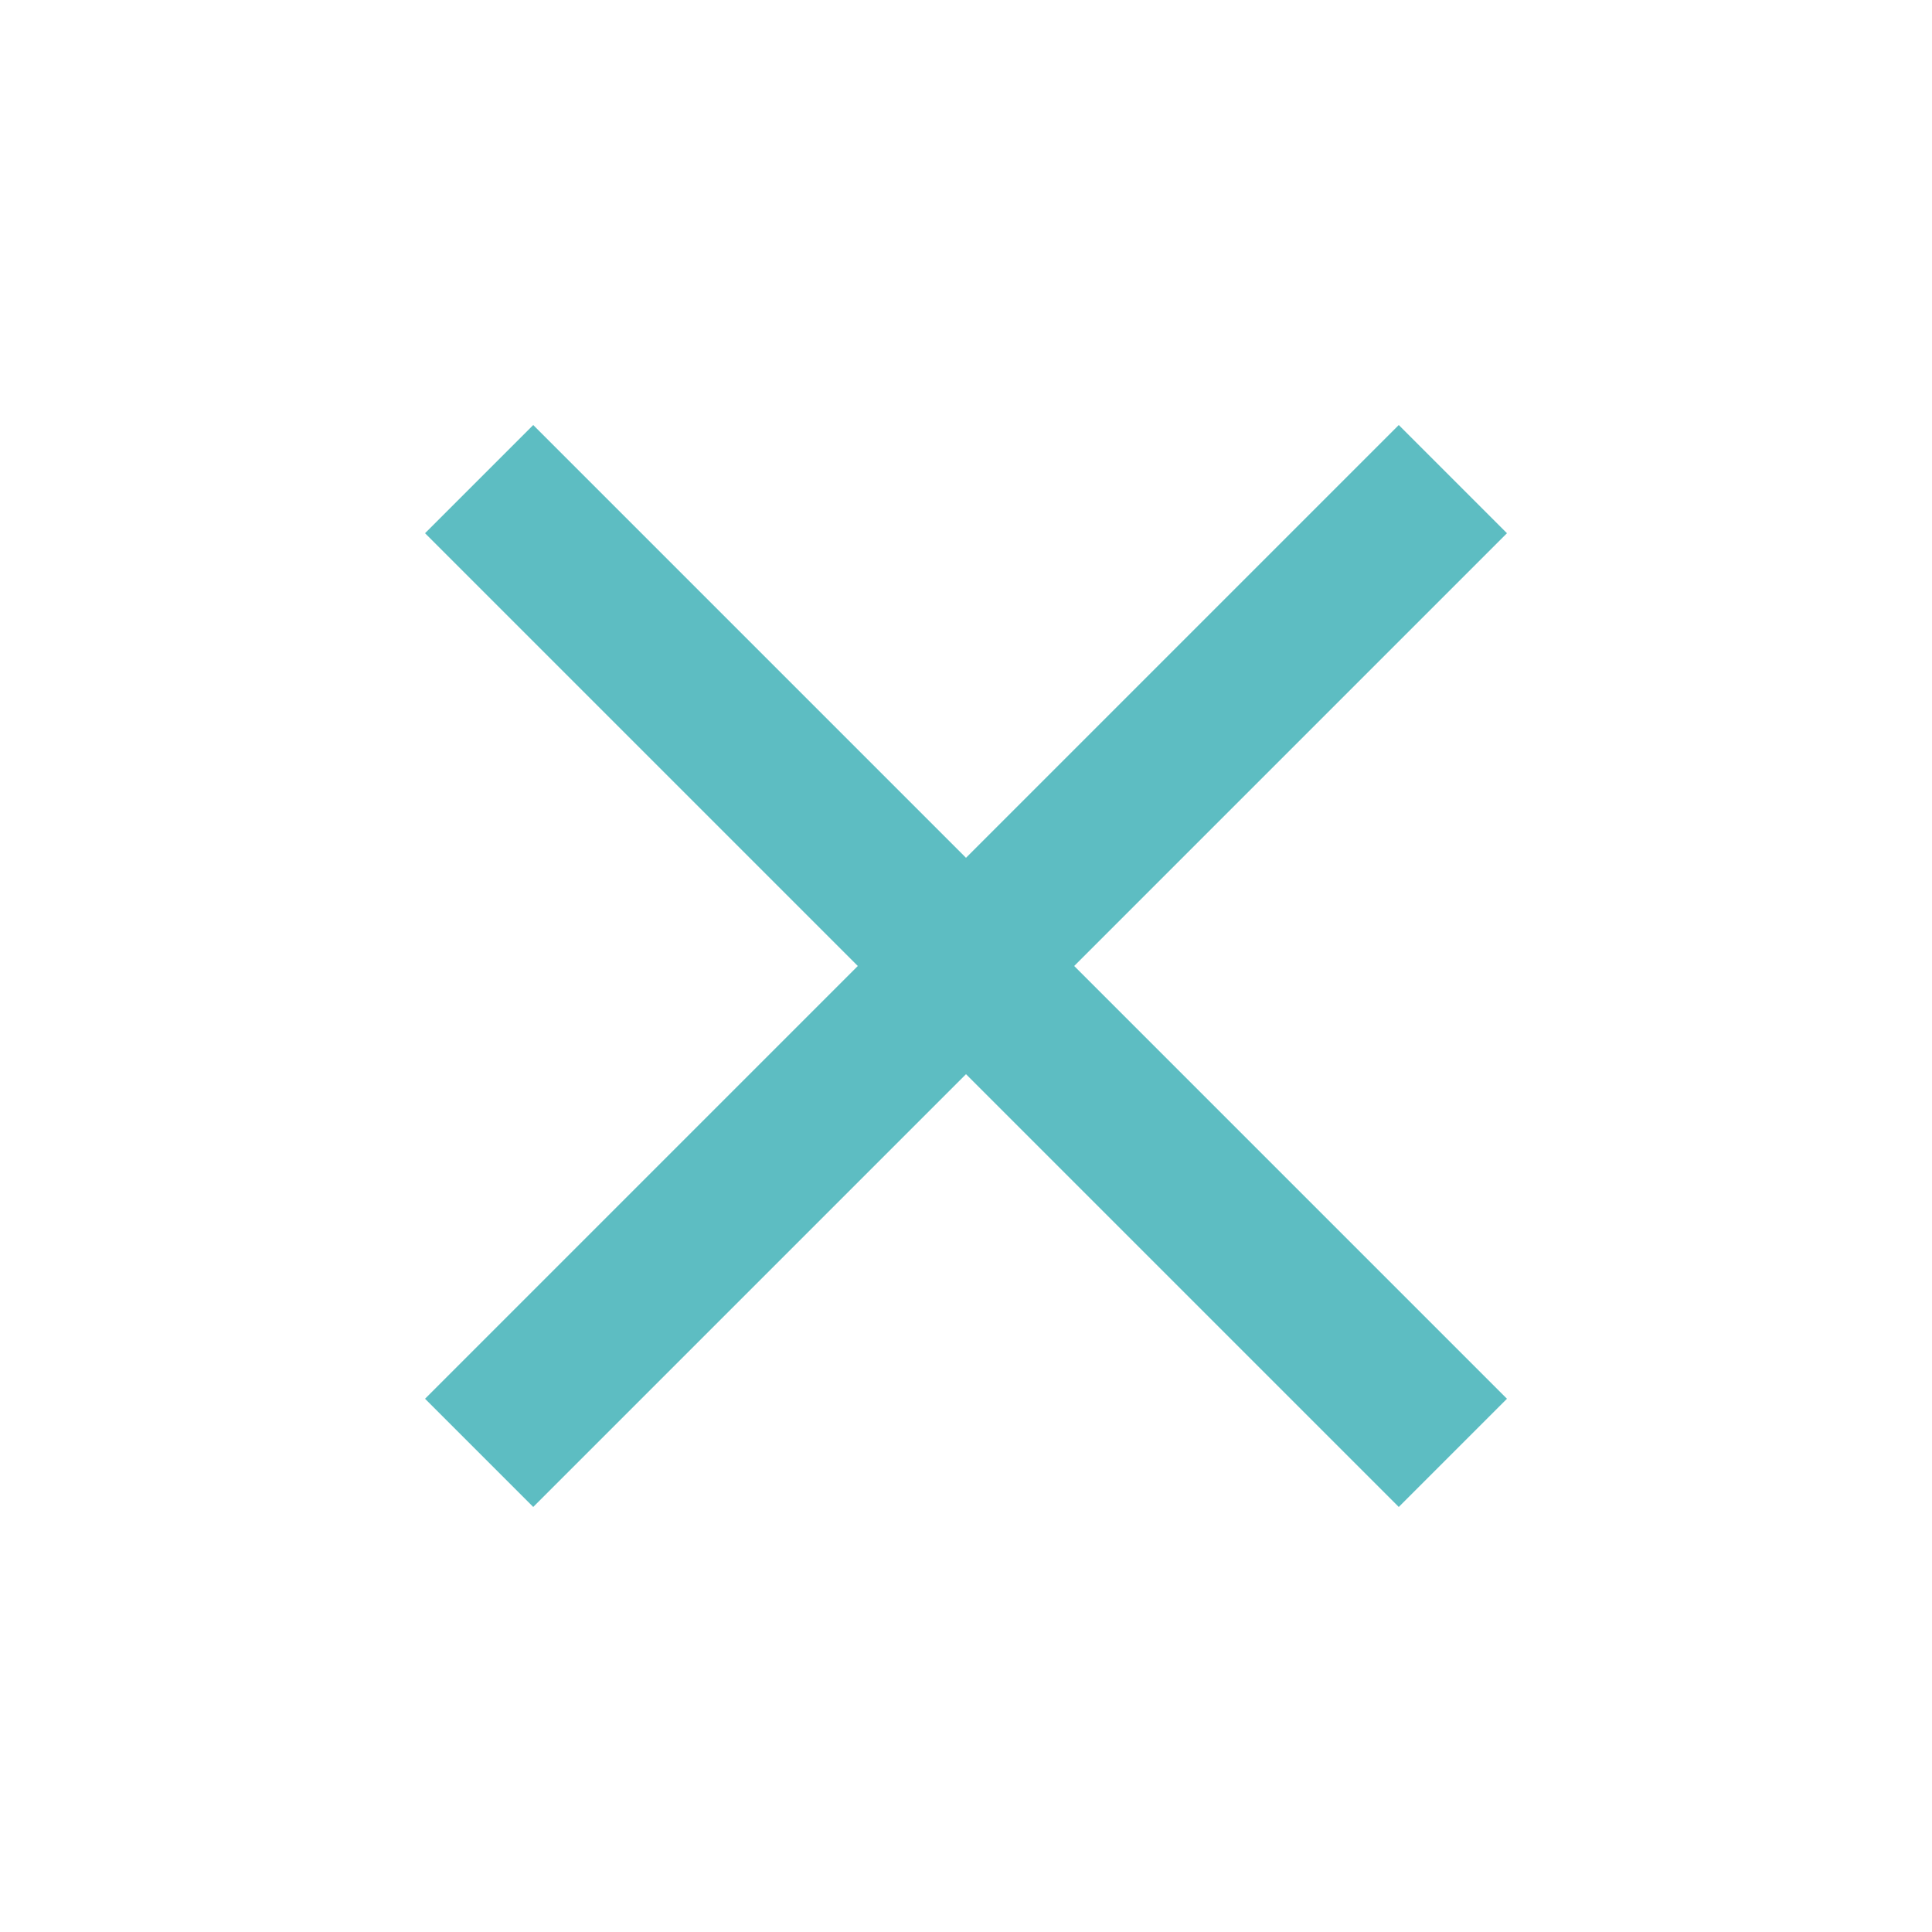
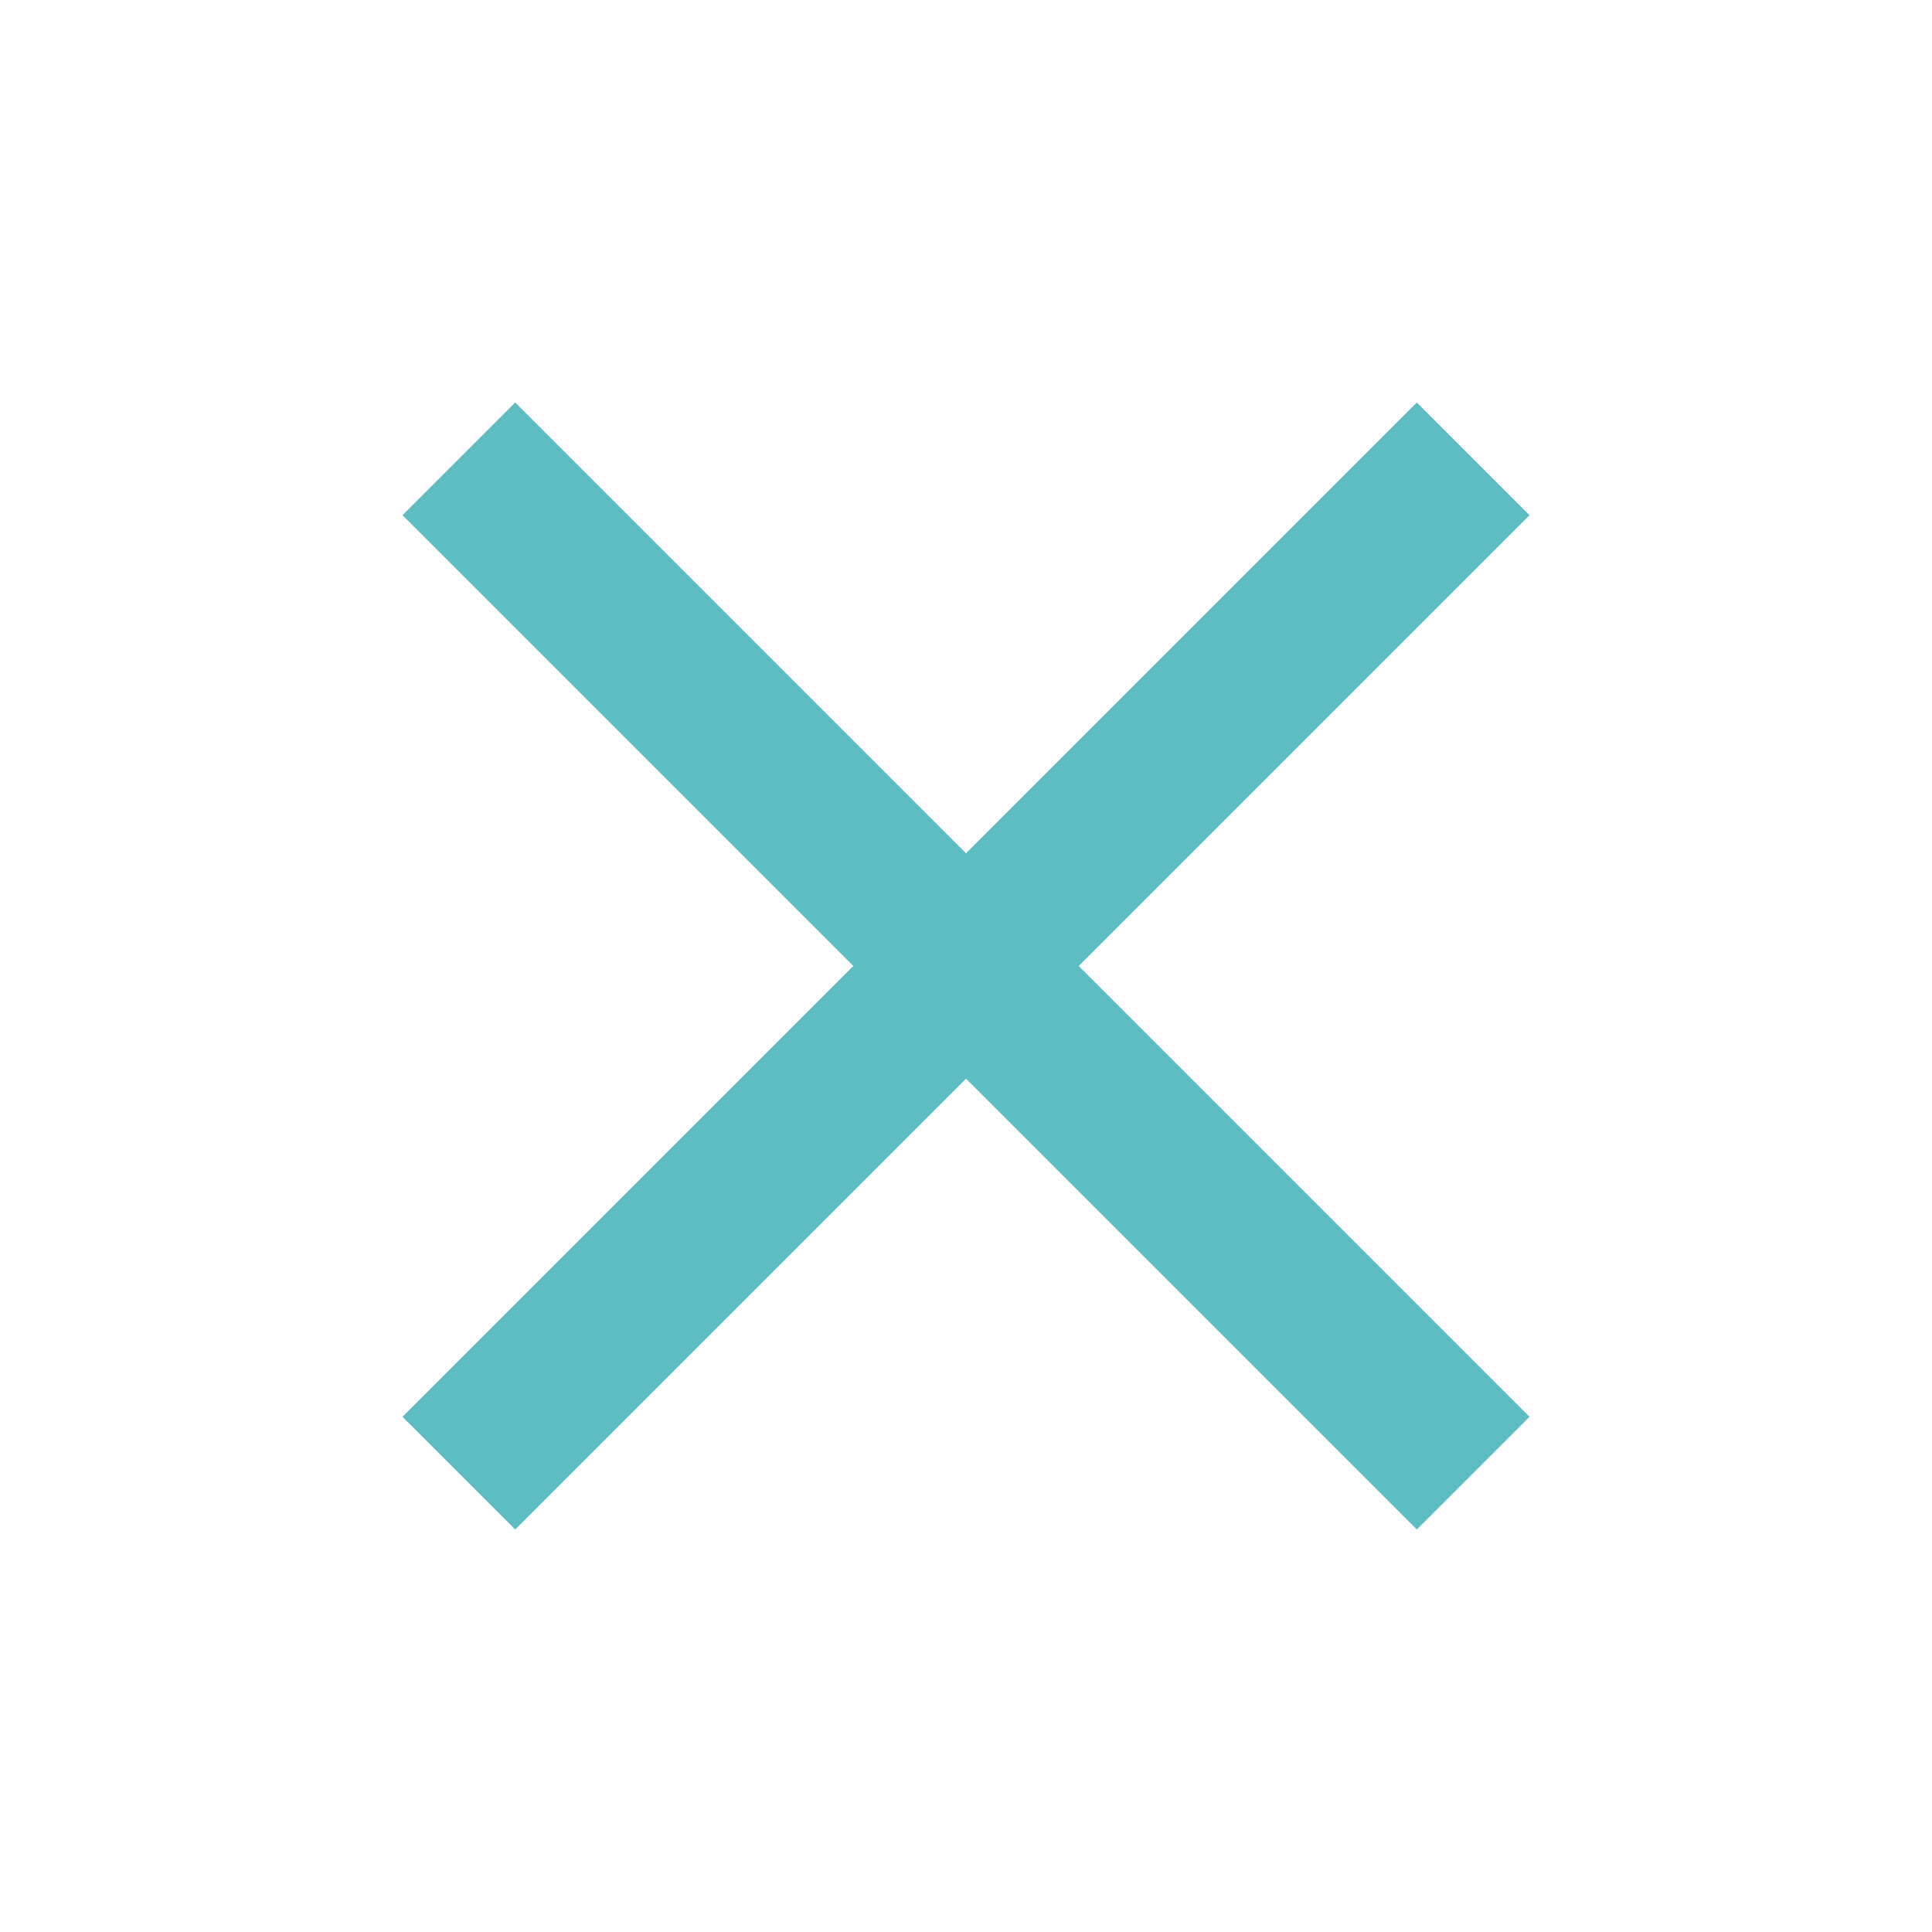
- <svg xmlns="http://www.w3.org/2000/svg" xmlns:xlink="http://www.w3.org/1999/xlink" width="25" height="25" viewBox="0 0 25 25">
+ <svg xmlns="http://www.w3.org/2000/svg" xmlns:xlink="http://www.w3.org/1999/xlink" width="24" height="24" viewBox="0 0 24 24">
  <defs>
-     <path id="a" d="M14.5 1.9L13.1.5 7.5 6.1 1.9.5.5 1.9l5.6 5.6-5.6 5.6 1.4 1.4 5.6-5.6 5.6 5.6 1.4-1.4-5.6-5.6z" />
+     <path id="a" d="M14 1.4L12.6 0 7 5.6 1.4 0 0 1.4 5.6 7 0 12.6 1.4 14 7 8.4l5.6 5.6 1.4-1.4L8.4 7z" />
  </defs>
  <use fill="#5DBDC2" fill-rule="evenodd" transform="translate(5 5)" xlink:href="#a" />
</svg>
